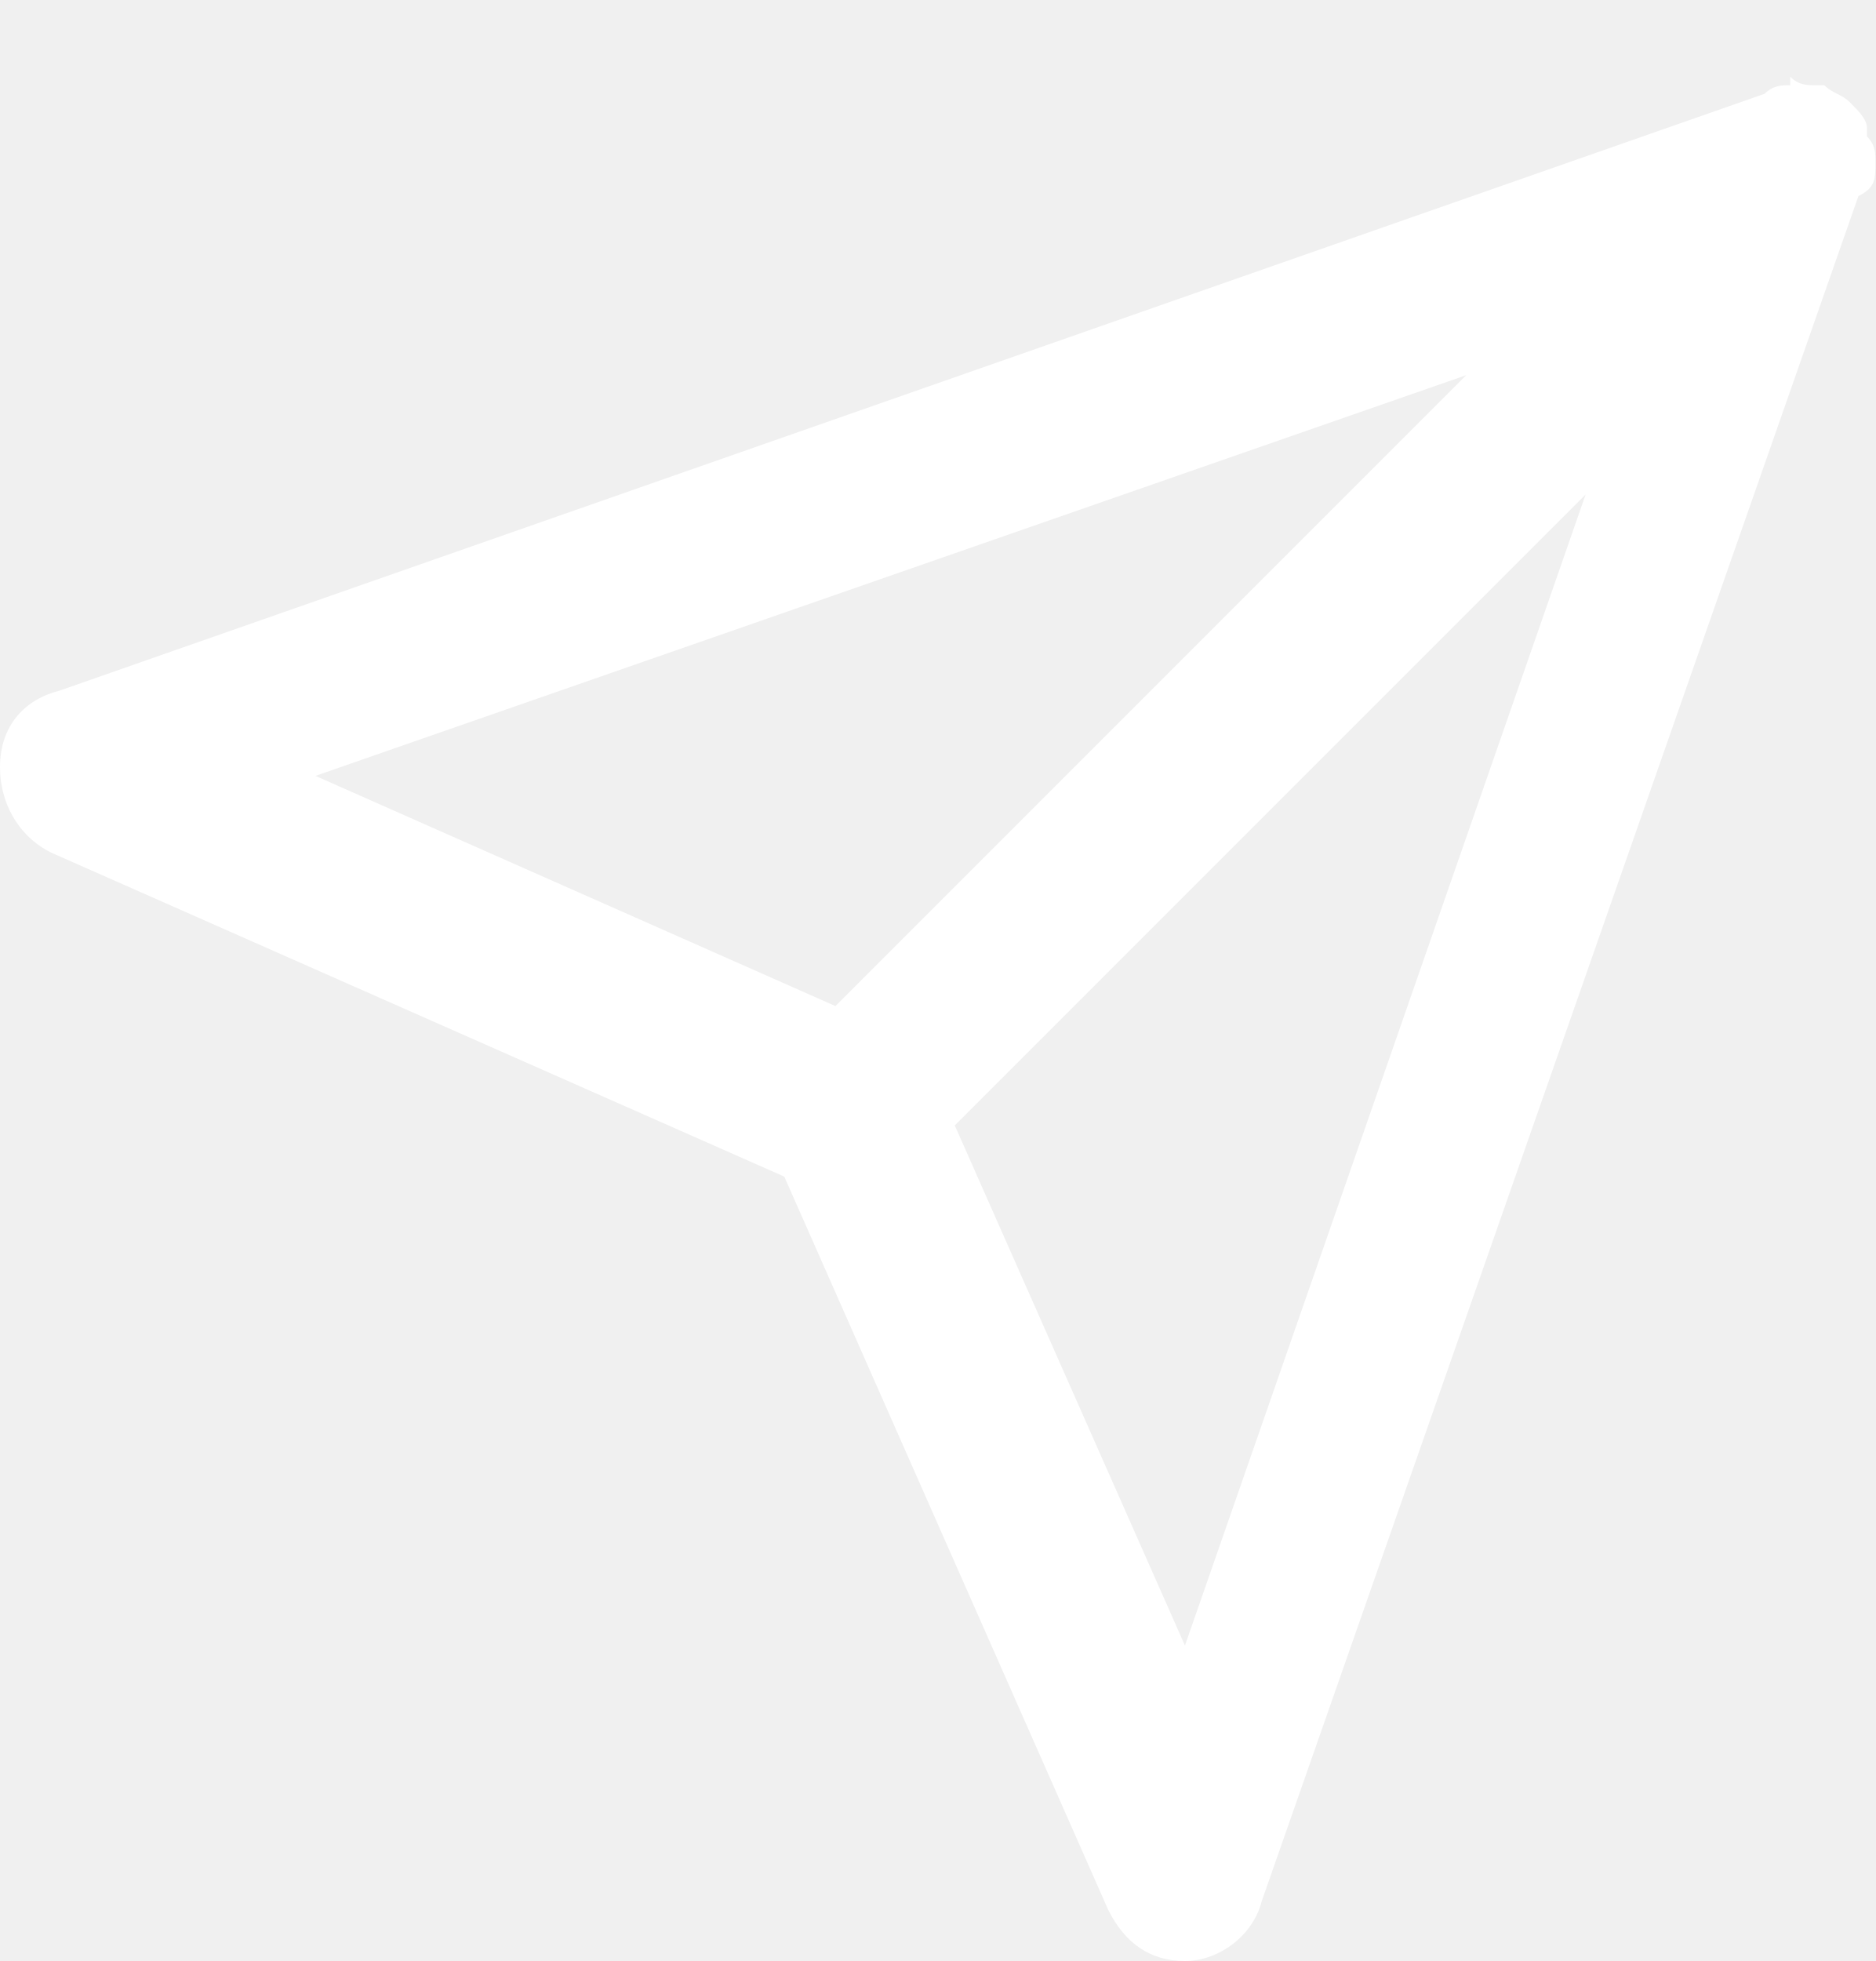
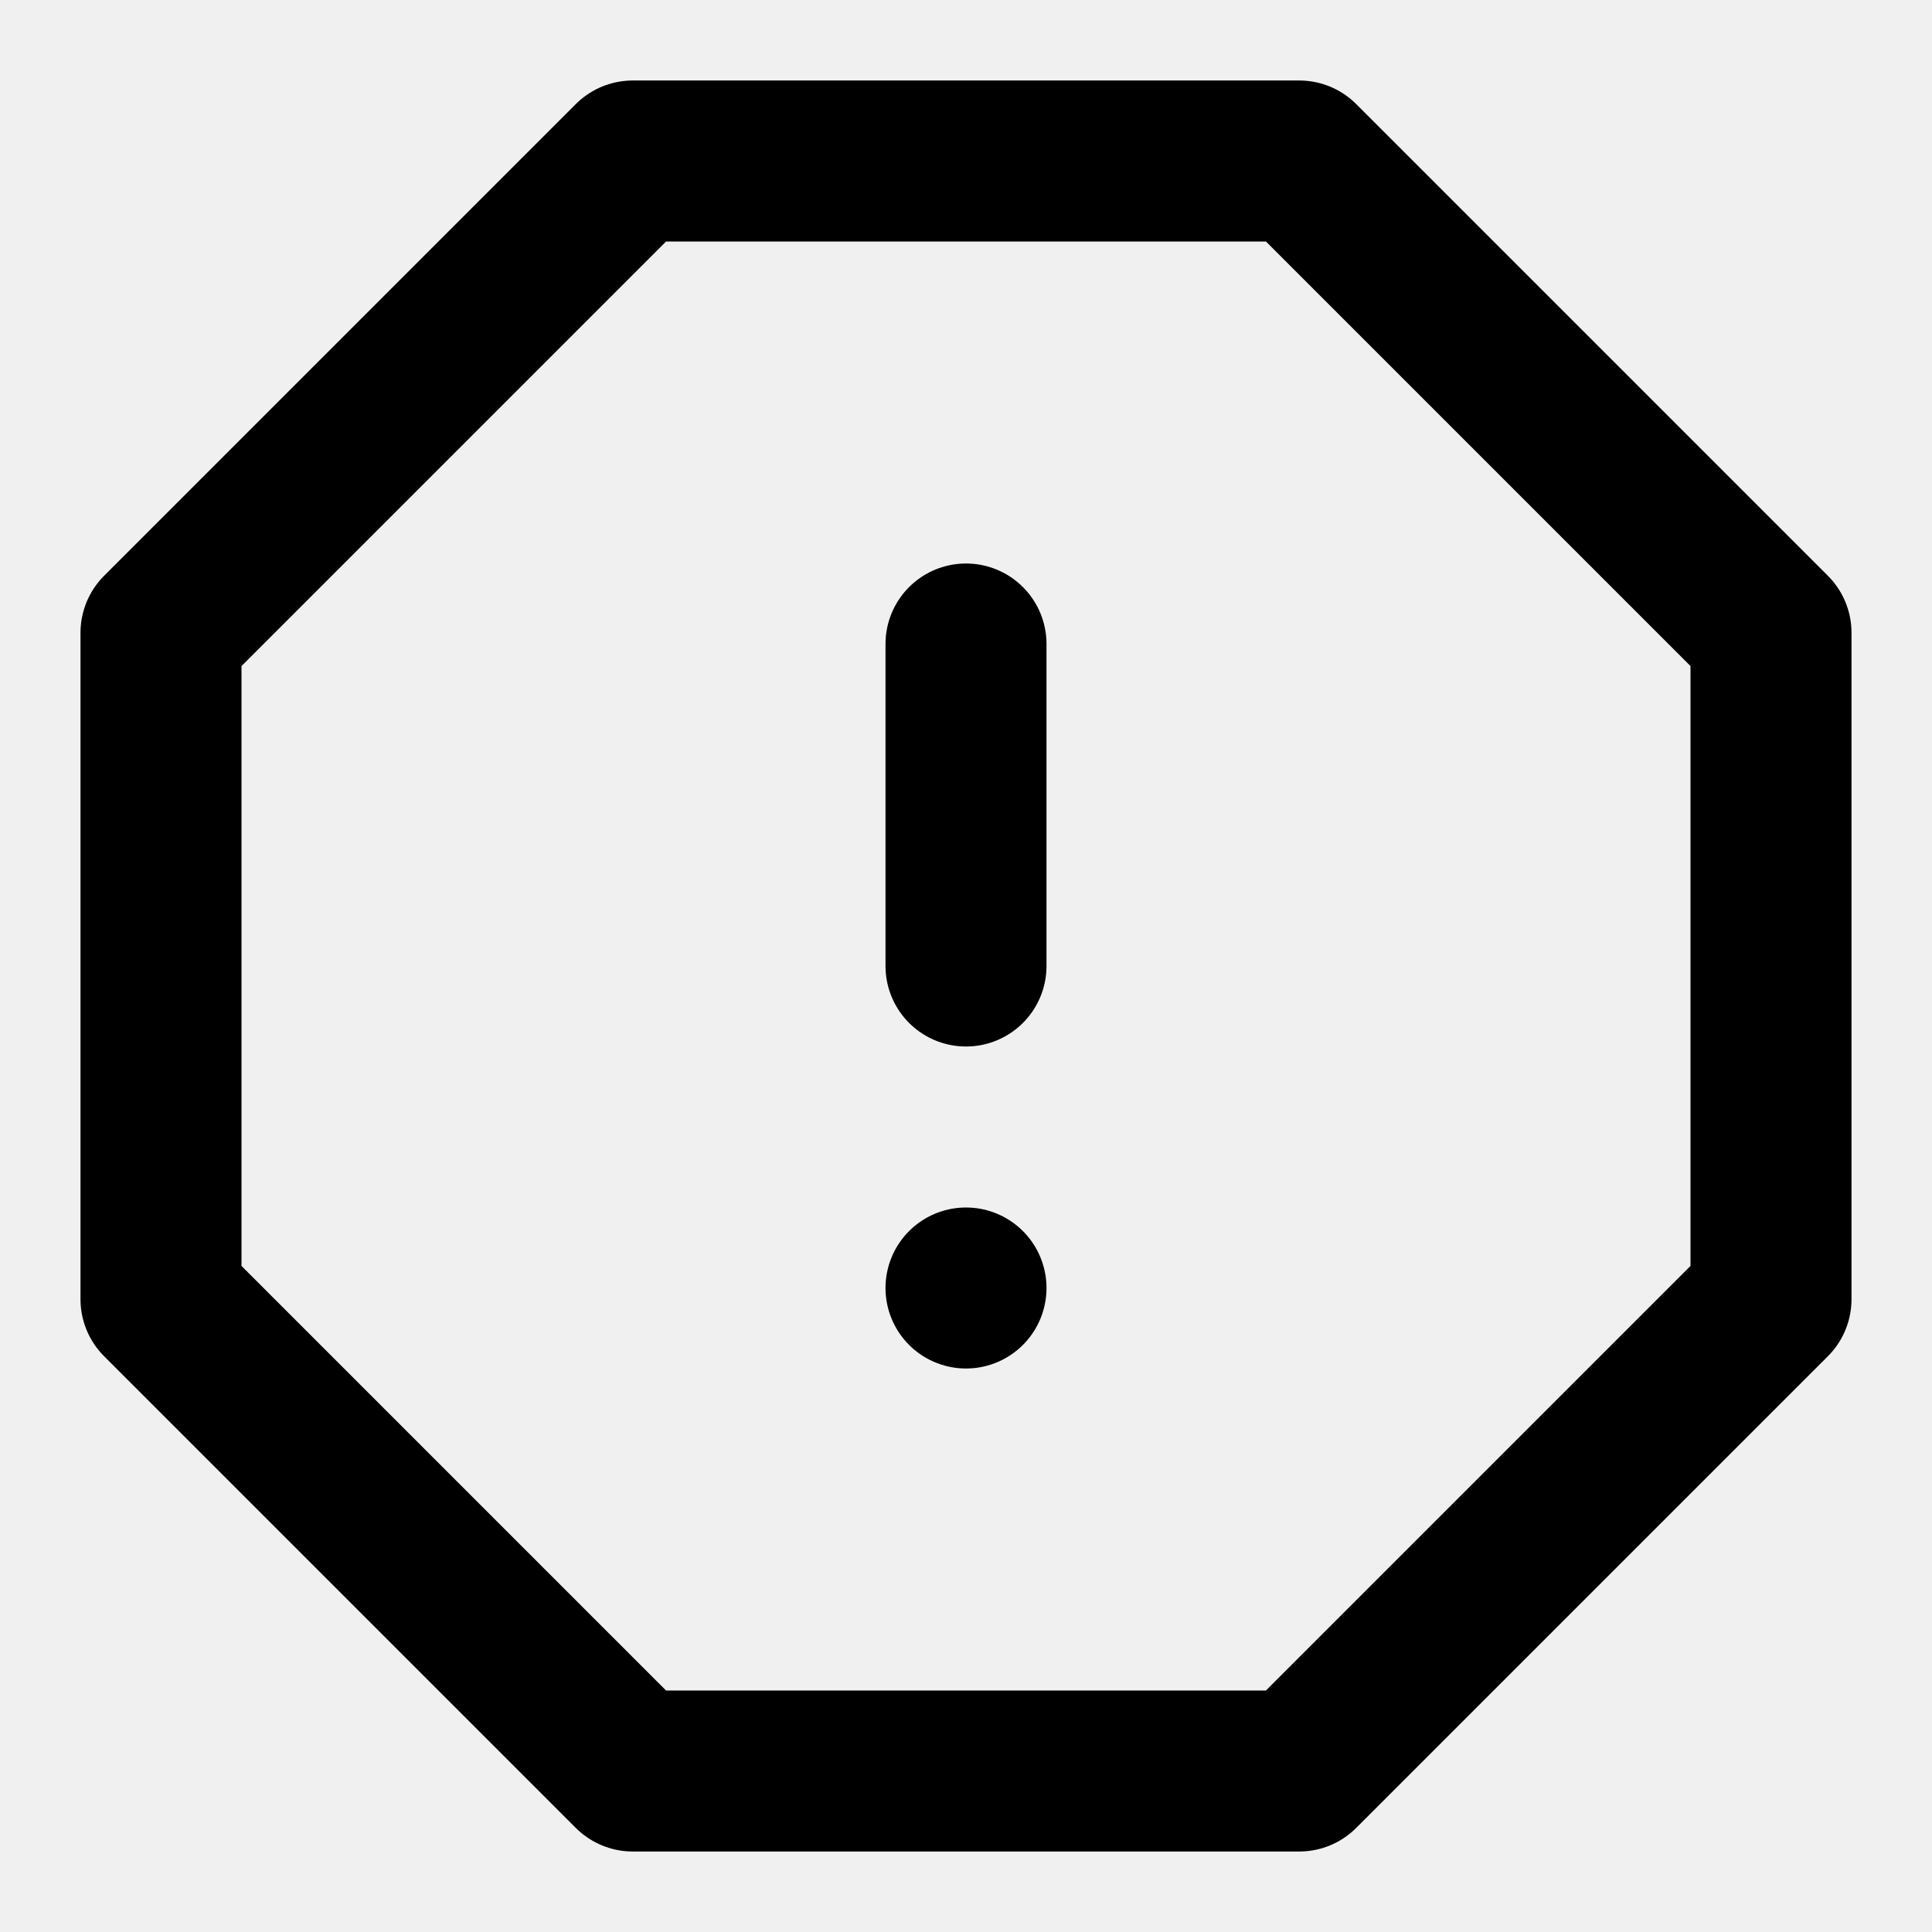
- <svg xmlns="http://www.w3.org/2000/svg" width="22px" height="23px" viewBox="0 0 22 23" version="1.1">
-   <g id="Icons" stroke="none" stroke-width="1" fill="none" fill-rule="evenodd">
-     <g id="Send" transform="translate(-17, -17)" fill="#FFFFFF">
-       <g id="send" transform="translate(16, 16)">
-         <path d="M23,2.9 C23,2.8 23,2.7 22.9,2.6 C22.9,2.6 22.9,2.5 22.9,2.5 C22.9,2.4 22.8,2.3 22.7,2.2 C22.6,2.1 22.5,2.1 22.4,2 C22.4,2 22.3,2 22.3,2 C22.2,2 22.1,2 22,1.9 C22,2 22,2 22,2 C21.9,2 21.8,2 21.7,2.1 L1.7,9.1 C1.3,9.2 1,9.5 1,10 C1,10.4 1.2,10.8 1.6,11 L10.2,14.8 L14,23.4 C14.2,23.8 14.5,24 14.9,24 C14.9,24 14.9,24 14.9,24 C15.3,24 15.7,23.7 15.8,23.3 L22.8,3.3 C23,3.2 23,3.1 23,2.9 C23,3 23,3 23,2.9 Z M18.2,5.4 L10.8,12.8 L4.7,10.1 L18.2,5.4 Z M14.9,20.3 L12.2,14.2 L19.6,6.8 L14.9,20.3 Z" />
-       </g>
-     </g>
-   </g>
+ <svg xmlns="http://www.w3.org/2000/svg" width="24" height="24" viewBox="0 0 24 24" fill="none" stroke="currentColor" stroke-width="2" stroke-linecap="round" stroke-linejoin="round" class="feather feather-alert-octagon">
+   <polygon points="7.86 2 16.14 2 22 7.86 22 16.14 16.14 22 7.86 22 2 16.14 2 7.86 7.86 2" />
+   <line x1="12" y1="8" x2="12" y2="12" />
+   <line x1="12" y1="16" x2="12" y2="16" />
</svg>
